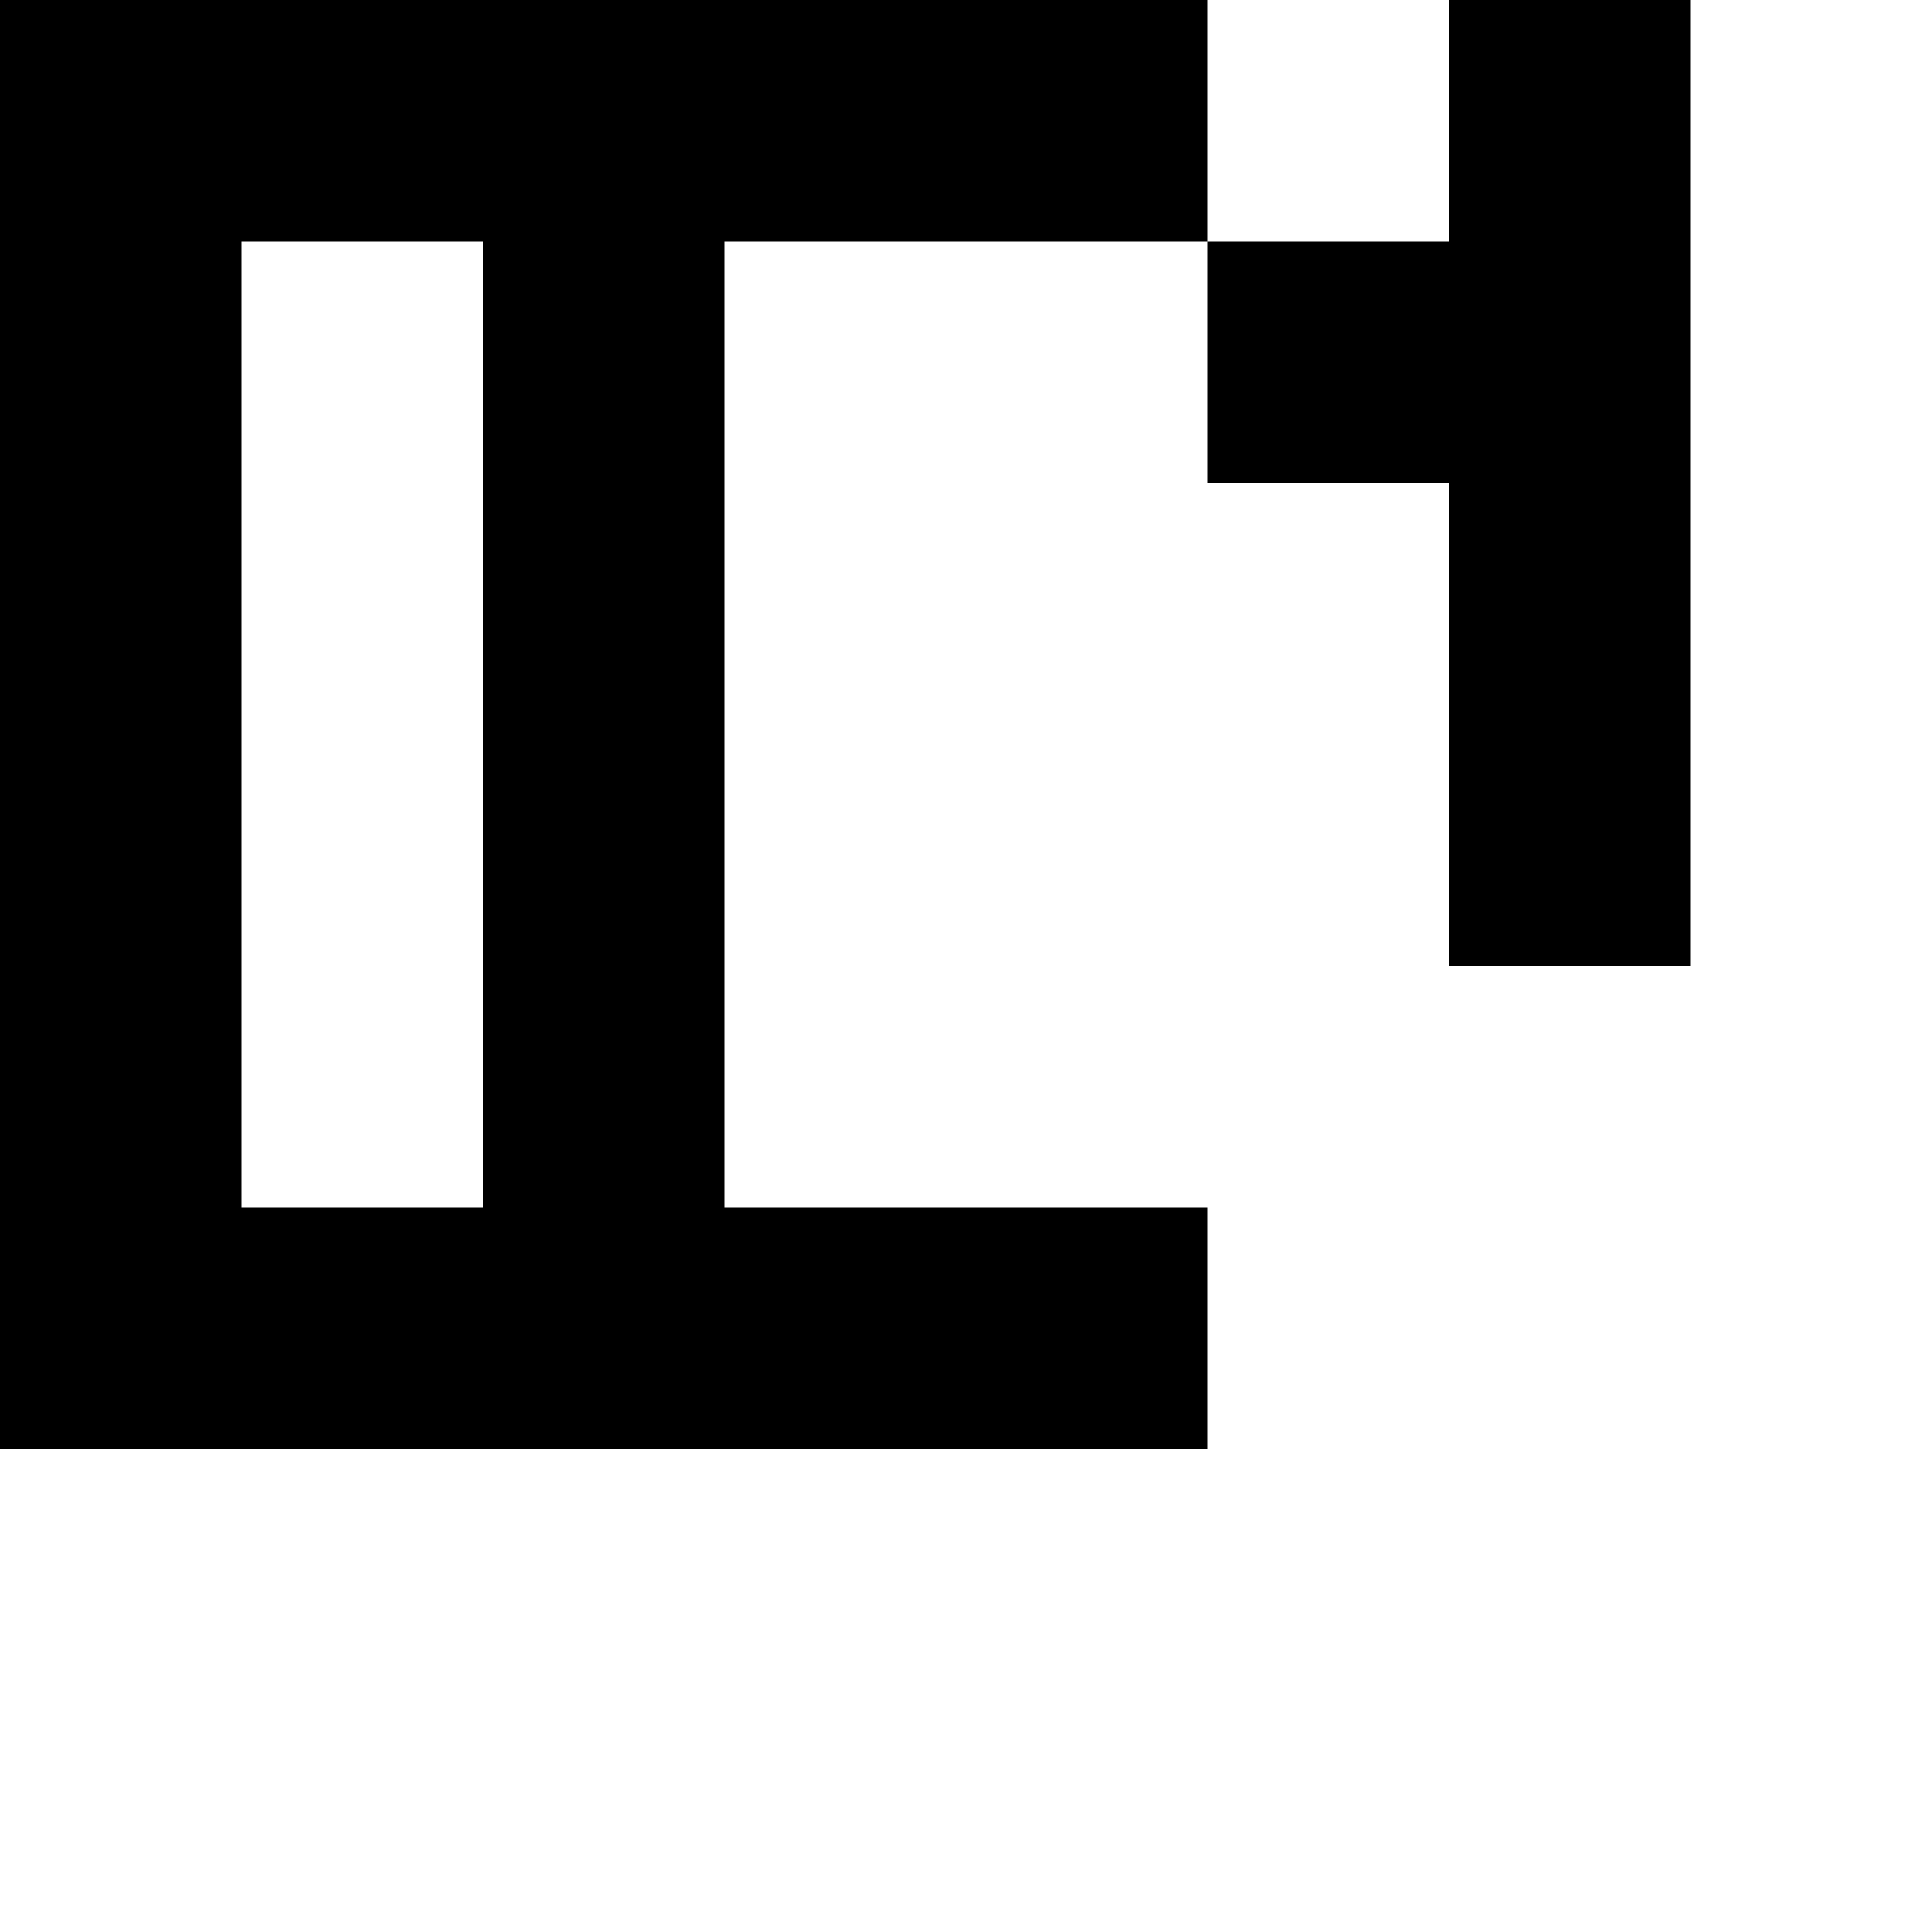
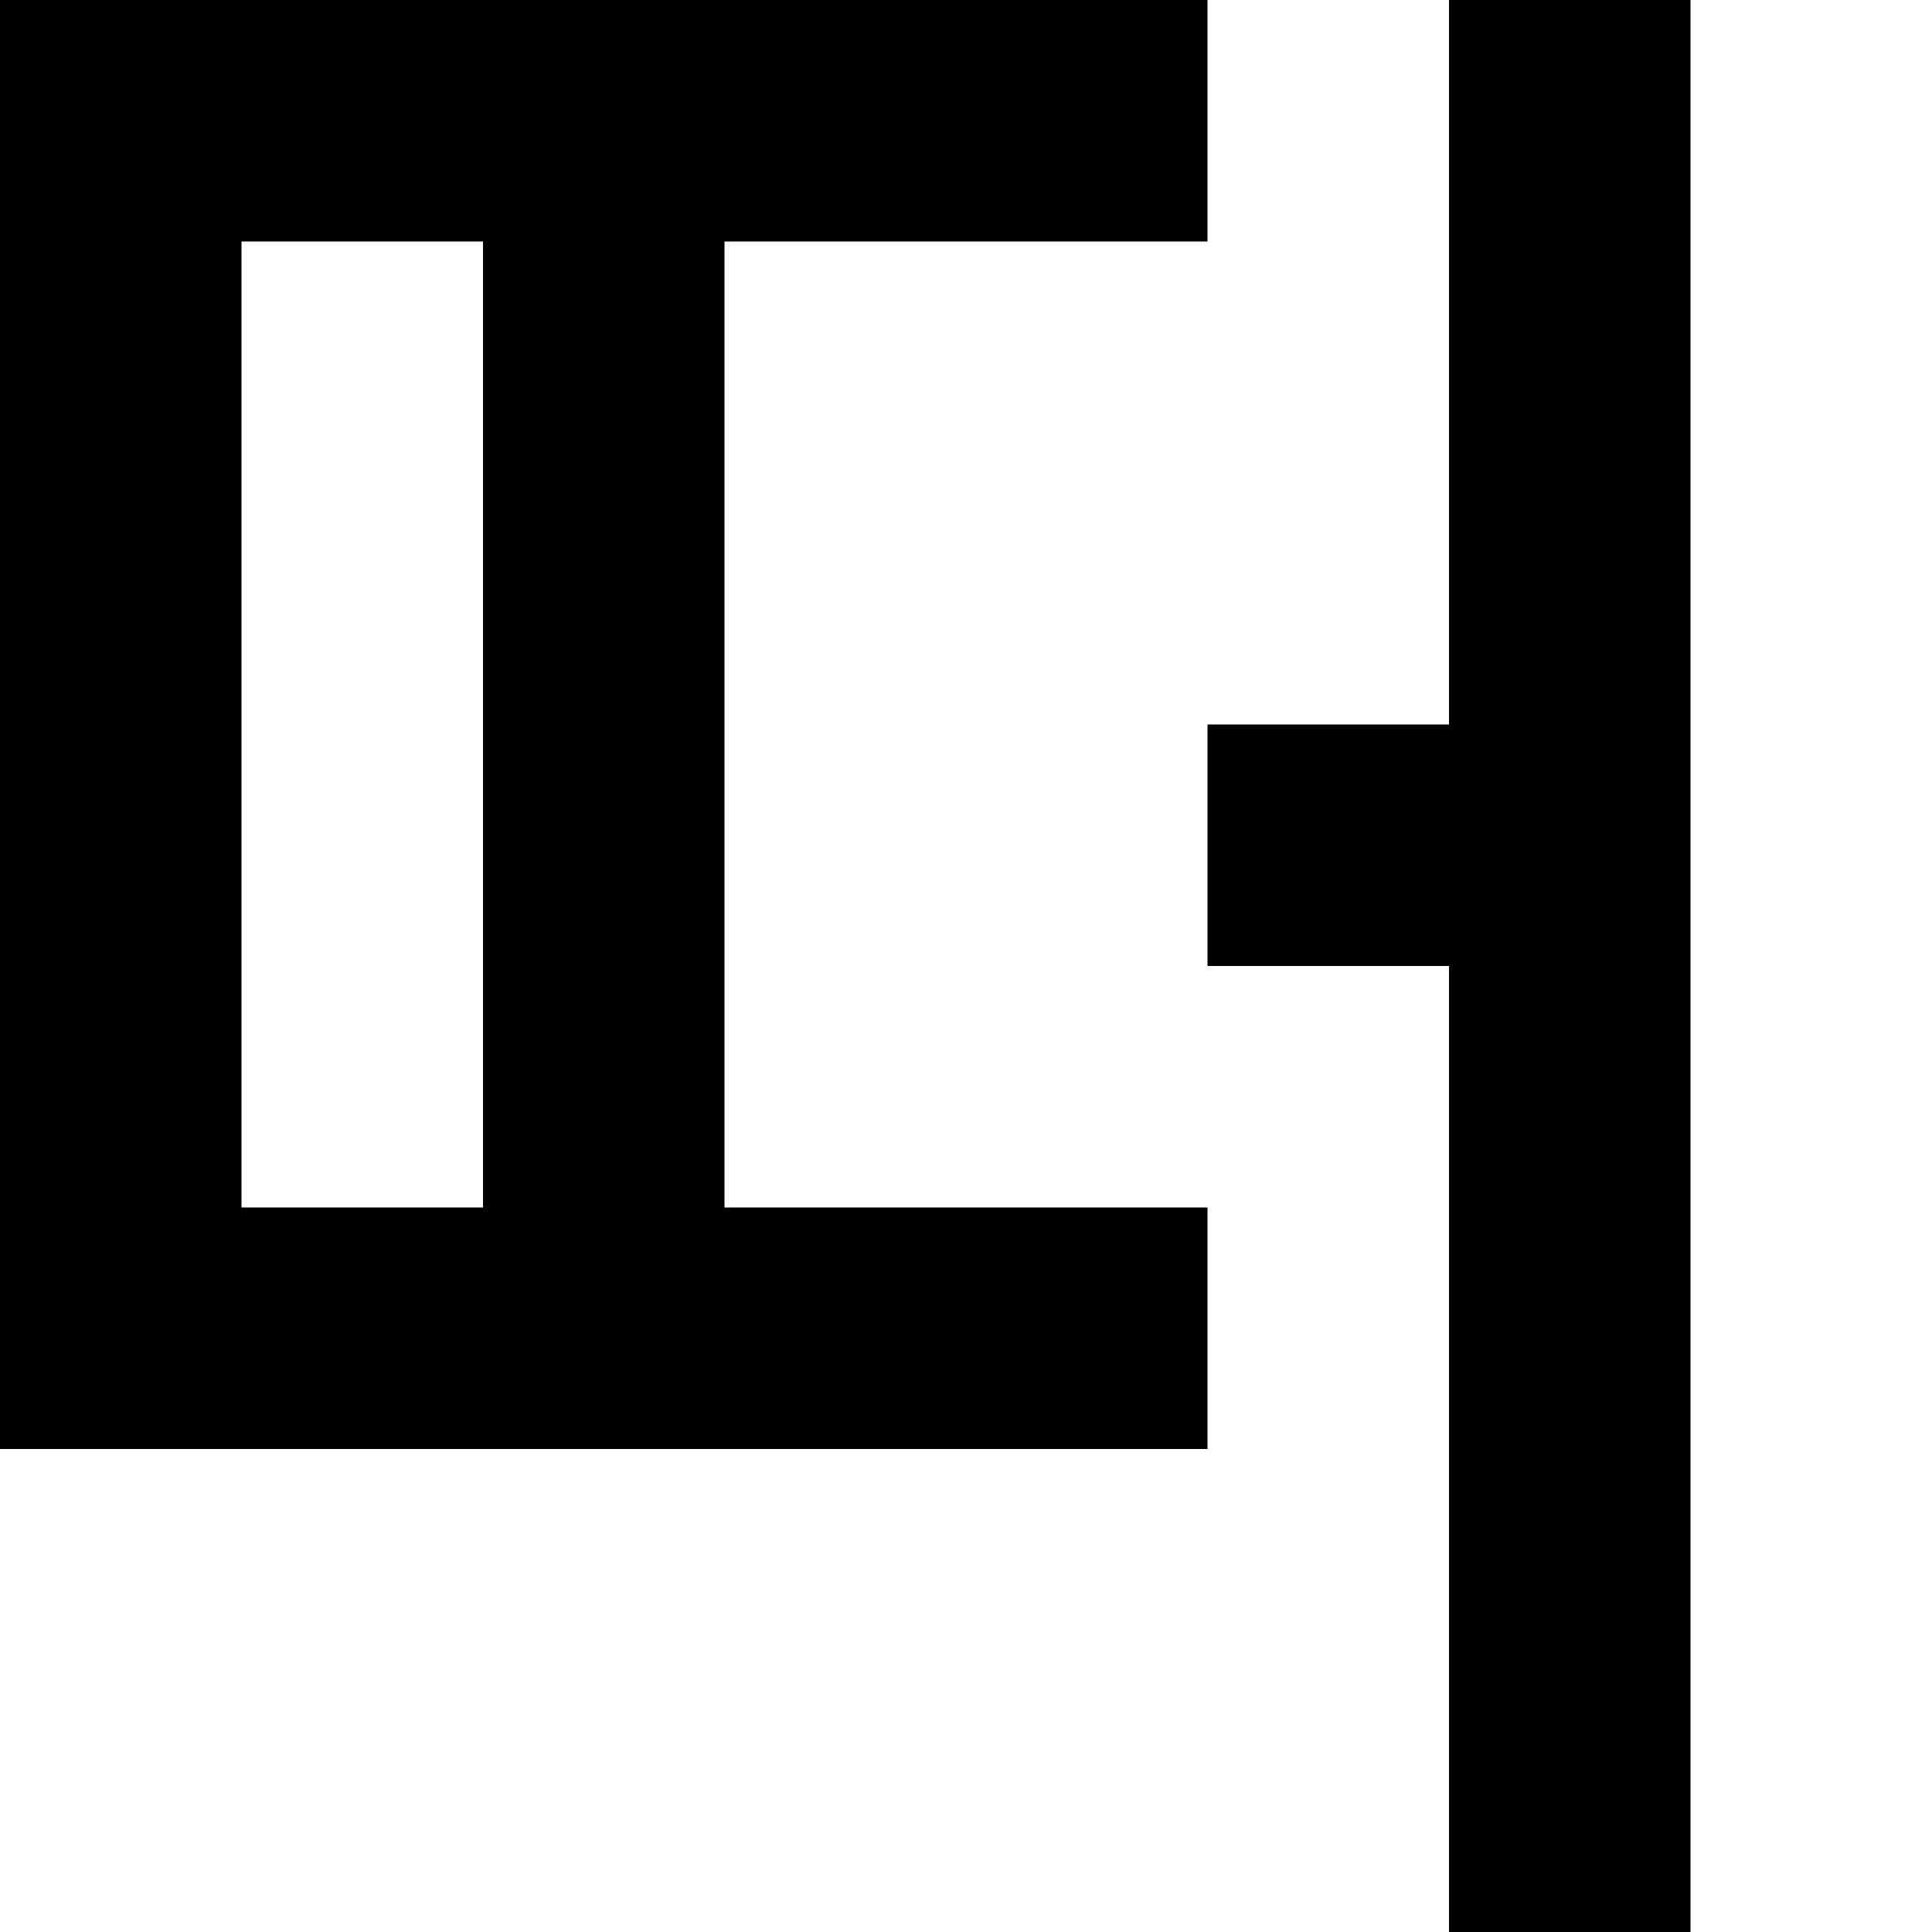
<svg xmlns="http://www.w3.org/2000/svg" viewBox="0 0 8 8">
-   <path d="M0 0h1v1H0zM1 0h1v1H1zM2 0h1v1H2zM3 0h1v1H3zM4 0h1v1H4zM0 1h1v1H0zM2 1h1v1H2zM0 2h1v1H0zM2 2h1v1H2zM0 3h1v1H0zM2 3h1v1H2zM0 4h1v1H0zM2 4h1v1H2zM0 5h1v1H0zM1 5h1v1H1zM2 5h1v1H2zM3 5h1v1H3zM4 5h1v1H4zM6 0h1v1H6zM5 1h1v1H5zM6 1h1v1H6zM6 2h1v1H6zM6 3h1v1H6z" />
+   <path d="M0 0h1v1H0zM1 0h1v1H1zM2 0h1v1H2zM3 0h1v1H3zM4 0h1v1H4zM0 1h1v1H0zM2 1h1v1H2zM0 2h1v1H0zM2 2h1v1H2zM0 3h1v1H0zM2 3h1v1H2zM0 4h1v1H0zM2 4h1v1H2zM0 5h1v1H0zM1 5h1v1H1zM2 5h1v1H2zM3 5h1v1H3zM4 5h1v1H4zM6 0h1v1H6zM6 1h1v1H6zM6 2h1v1H6zM5 3h1v1H5zM6 3h1v1H6zM6 4h1v1H6zM6 5h1v1H6zM6 6h1v1H6zM6 7h1v1H6z" />
</svg>
